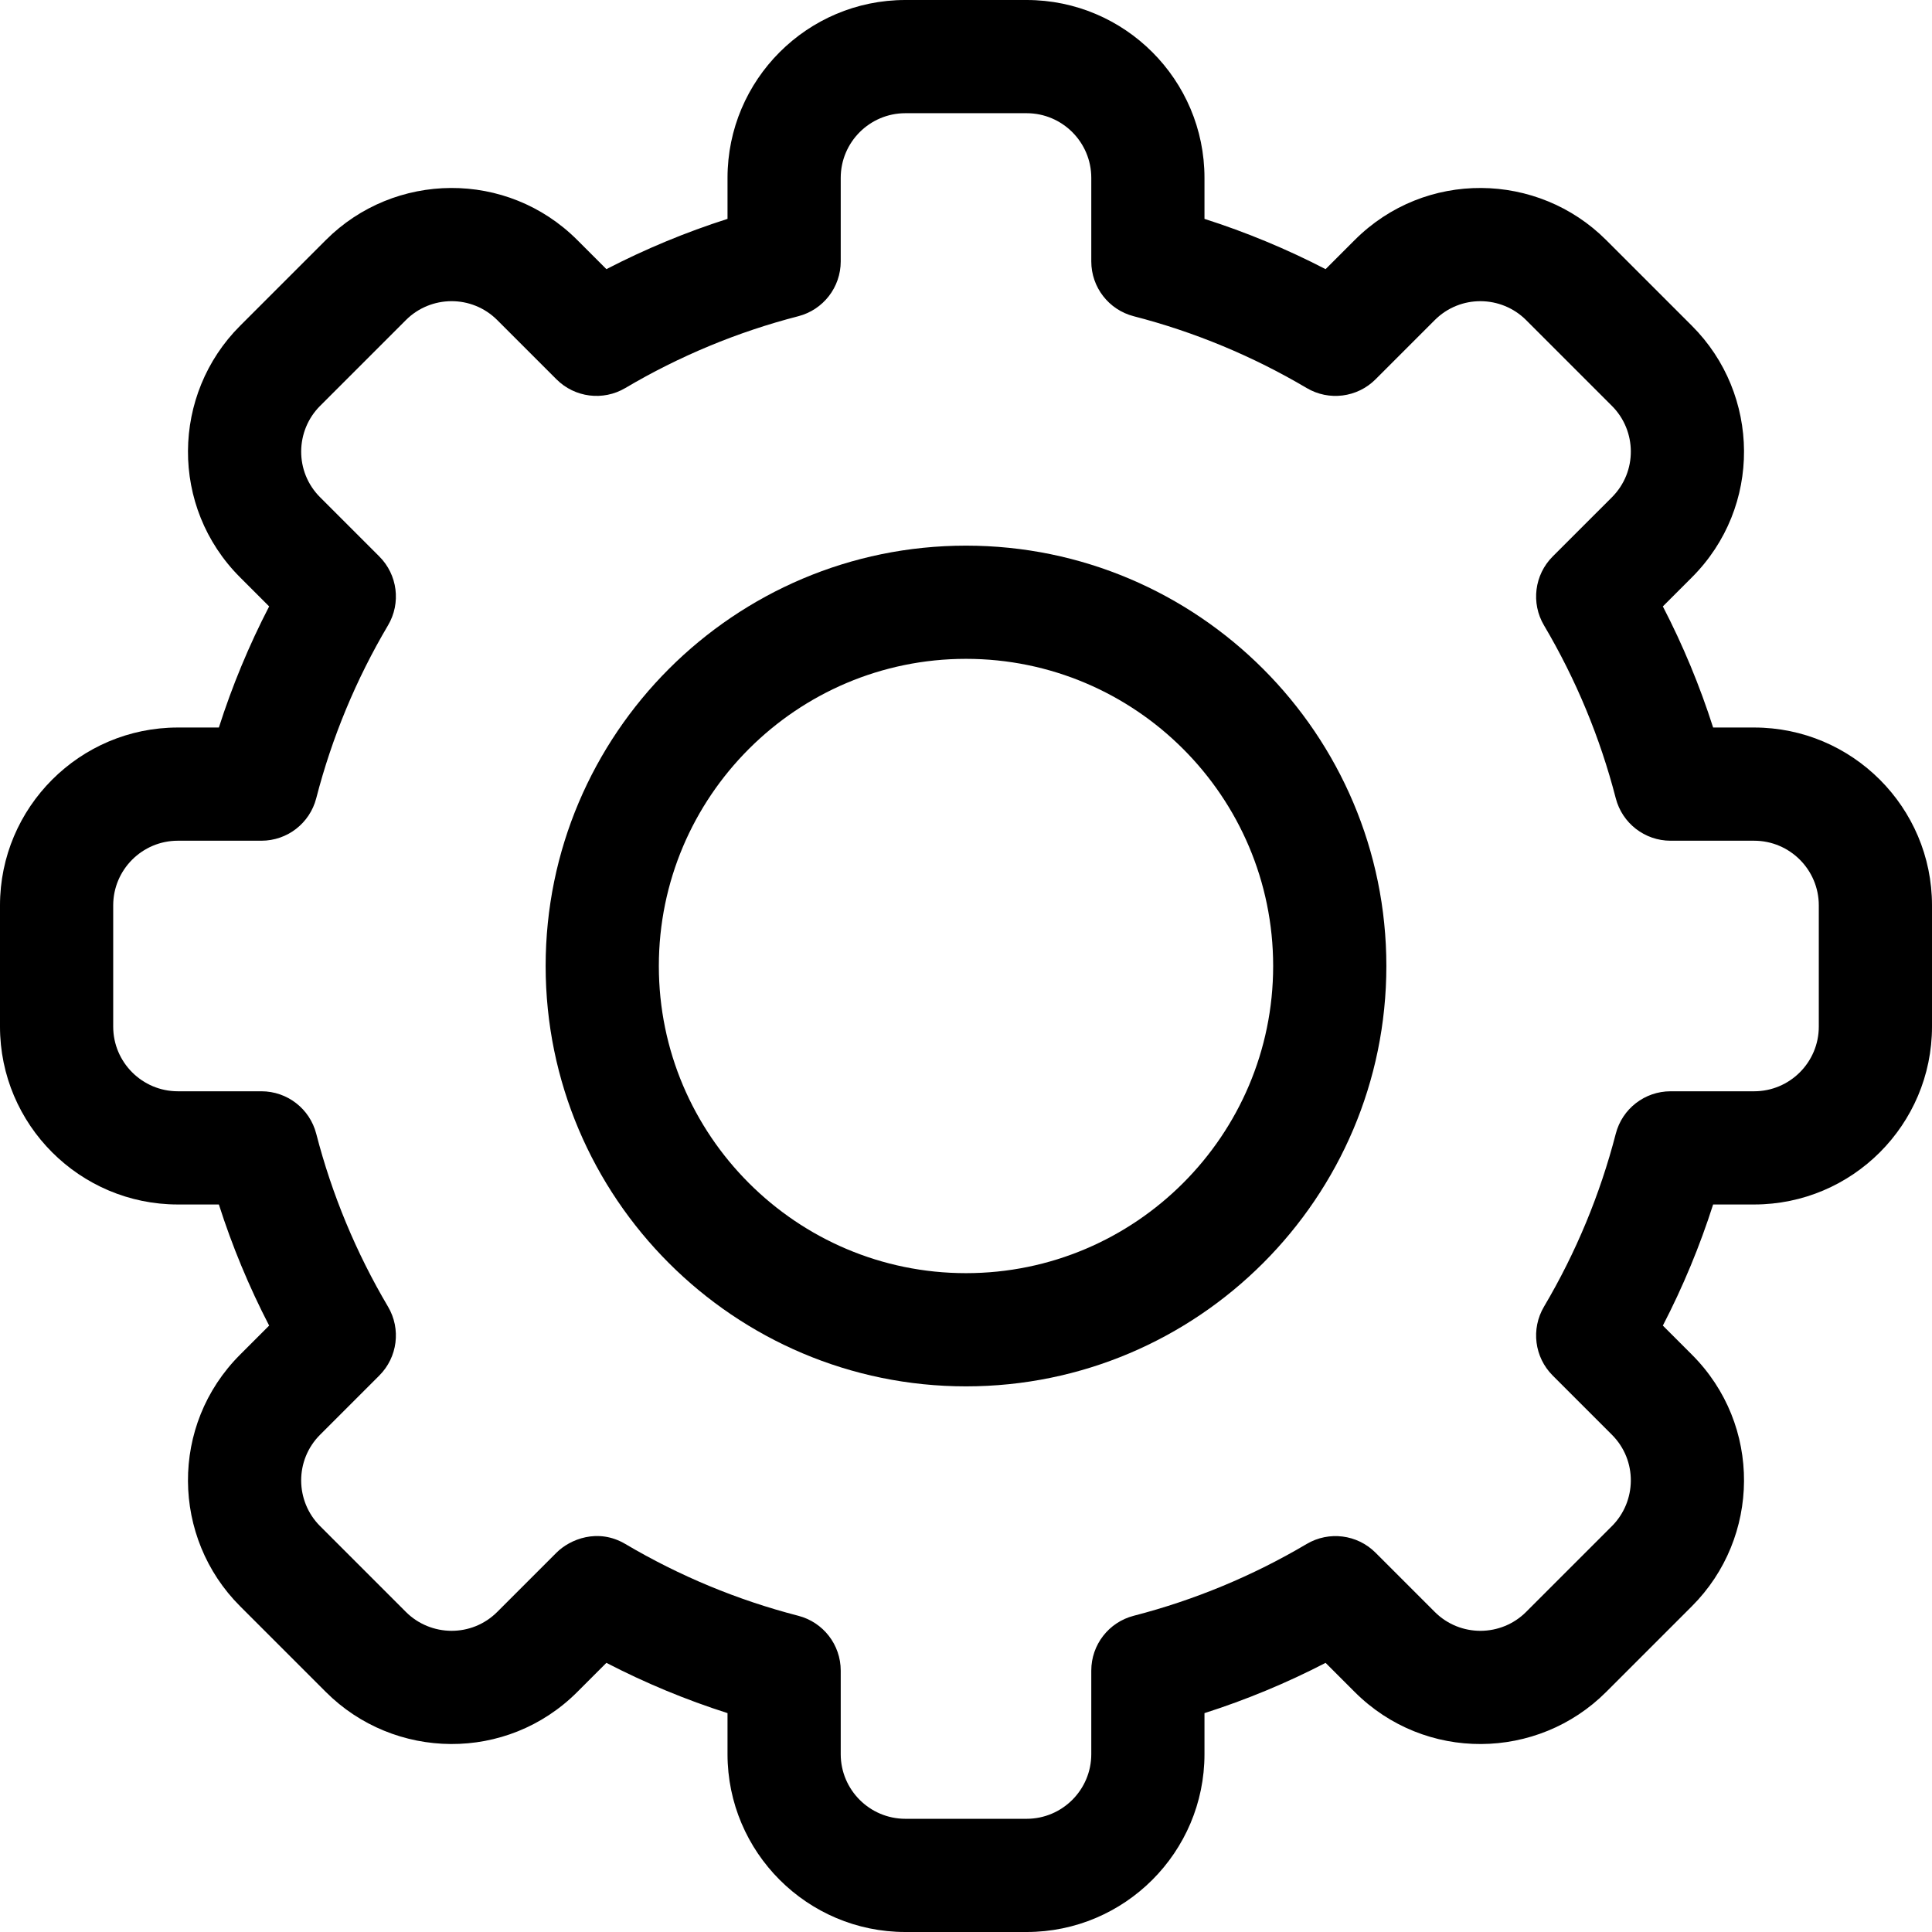
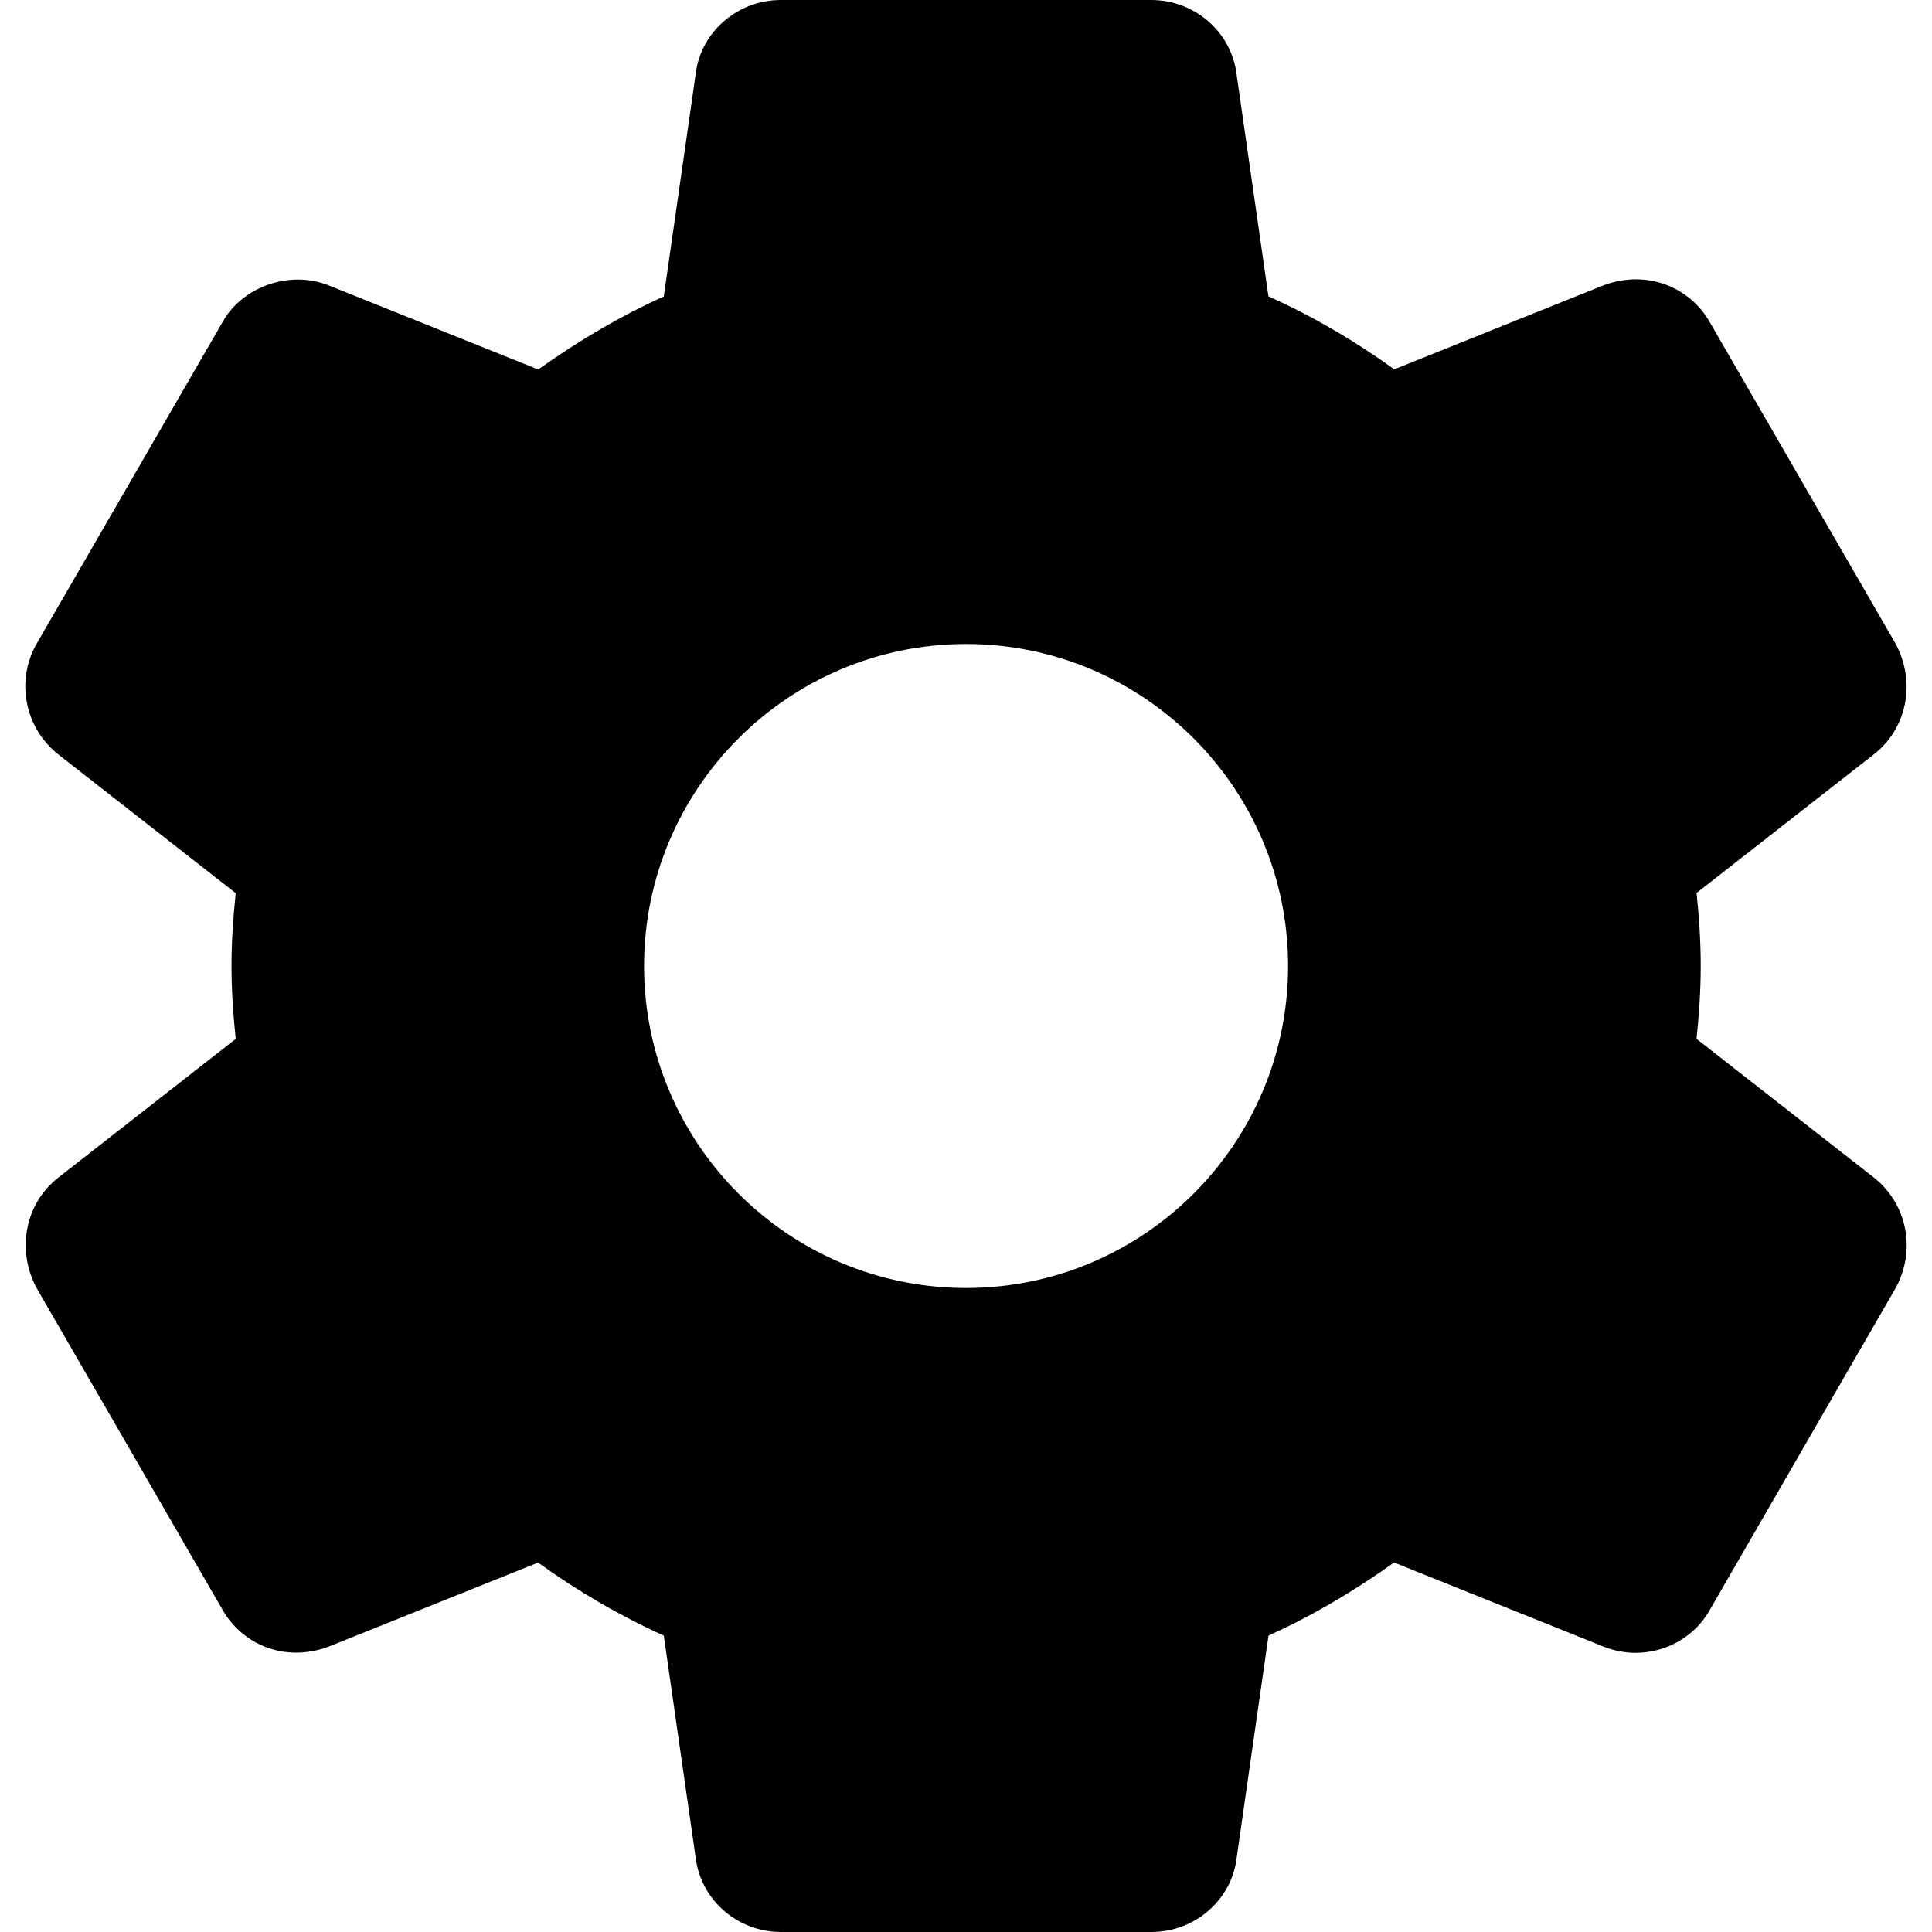
- <svg xmlns="http://www.w3.org/2000/svg" id="Layer_1" enable-background="new 0 0 512 512" height="512" viewBox="0 0 512 512" width="512">
-   <path d="m272.066 512h-32.133c-25.989 0-47.134-21.144-47.134-47.133v-10.871c-11.049-3.53-21.784-7.986-32.097-13.323l-7.704 7.704c-18.659 18.682-48.548 18.134-66.665-.007l-22.711-22.71c-18.149-18.129-18.671-48.008.006-66.665l7.698-7.698c-5.337-10.313-9.792-21.046-13.323-32.097h-10.87c-25.988 0-47.133-21.144-47.133-47.133v-32.134c0-25.989 21.145-47.133 47.134-47.133h10.87c3.531-11.05 7.986-21.784 13.323-32.097l-7.704-7.703c-18.666-18.646-18.151-48.528.006-66.665l22.713-22.712c18.159-18.184 48.041-18.638 66.664.006l7.697 7.697c10.313-5.336 21.048-9.792 32.097-13.323v-10.87c0-25.989 21.144-47.133 47.134-47.133h32.133c25.989 0 47.133 21.144 47.133 47.133v10.871c11.049 3.53 21.784 7.986 32.097 13.323l7.704-7.704c18.659-18.682 48.548-18.134 66.665.007l22.711 22.71c18.149 18.129 18.671 48.008-.006 66.665l-7.698 7.698c5.337 10.313 9.792 21.046 13.323 32.097h10.87c25.989 0 47.134 21.144 47.134 47.133v32.134c0 25.989-21.145 47.133-47.134 47.133h-10.87c-3.531 11.05-7.986 21.784-13.323 32.097l7.704 7.704c18.666 18.646 18.151 48.528-.006 66.665l-22.713 22.712c-18.159 18.184-48.041 18.638-66.664-.006l-7.697-7.697c-10.313 5.336-21.048 9.792-32.097 13.323v10.871c0 25.987-21.144 47.131-47.134 47.131zm-106.349-102.83c14.327 8.473 29.747 14.874 45.831 19.025 6.624 1.709 11.252 7.683 11.252 14.524v22.148c0 9.447 7.687 17.133 17.134 17.133h32.133c9.447 0 17.134-7.686 17.134-17.133v-22.148c0-6.841 4.628-12.815 11.252-14.524 16.084-4.151 31.504-10.552 45.831-19.025 5.895-3.486 13.4-2.538 18.243 2.305l15.688 15.689c6.764 6.772 17.626 6.615 24.224.007l22.727-22.726c6.582-6.574 6.802-17.438.006-24.225l-15.695-15.695c-4.842-4.842-5.79-12.348-2.305-18.242 8.473-14.326 14.873-29.746 19.024-45.831 1.71-6.624 7.684-11.251 14.524-11.251h22.147c9.447 0 17.134-7.686 17.134-17.133v-32.134c0-9.447-7.687-17.133-17.134-17.133h-22.147c-6.841 0-12.814-4.628-14.524-11.251-4.151-16.085-10.552-31.505-19.024-45.831-3.485-5.894-2.537-13.4 2.305-18.242l15.689-15.689c6.782-6.774 6.605-17.634.006-24.225l-22.725-22.725c-6.587-6.596-17.451-6.789-24.225-.006l-15.694 15.695c-4.842 4.843-12.35 5.791-18.243 2.305-14.327-8.473-29.747-14.874-45.831-19.025-6.624-1.709-11.252-7.683-11.252-14.524v-22.15c0-9.447-7.687-17.133-17.134-17.133h-32.133c-9.447 0-17.134 7.686-17.134 17.133v22.148c0 6.841-4.628 12.815-11.252 14.524-16.084 4.151-31.504 10.552-45.831 19.025-5.896 3.485-13.401 2.537-18.243-2.305l-15.688-15.689c-6.764-6.772-17.627-6.615-24.224-.007l-22.727 22.726c-6.582 6.574-6.802 17.437-.006 24.225l15.695 15.695c4.842 4.842 5.79 12.348 2.305 18.242-8.473 14.326-14.873 29.746-19.024 45.831-1.71 6.624-7.684 11.251-14.524 11.251h-22.148c-9.447.001-17.134 7.687-17.134 17.134v32.134c0 9.447 7.687 17.133 17.134 17.133h22.147c6.841 0 12.814 4.628 14.524 11.251 4.151 16.085 10.552 31.505 19.024 45.831 3.485 5.894 2.537 13.4-2.305 18.242l-15.689 15.689c-6.782 6.774-6.605 17.634-.006 24.225l22.725 22.725c6.587 6.596 17.451 6.789 24.225.006l15.694-15.695c3.568-3.567 10.991-6.594 18.244-2.304z" />
-   <path d="m256 367.4c-61.427 0-111.4-49.974-111.4-111.4s49.973-111.4 111.4-111.4 111.4 49.974 111.4 111.4-49.973 111.4-111.4 111.4zm0-192.8c-44.885 0-81.4 36.516-81.4 81.4s36.516 81.4 81.4 81.4 81.4-36.516 81.4-81.4-36.515-81.4-81.4-81.4z" />
+ <svg xmlns="http://www.w3.org/2000/svg" version="1.1" id="Layer_1" x="0px" y="0px" viewBox="0 0 512 512" style="enable-background:new 0 0 512 512;" xml:space="preserve">
+   <g>
+     <g>
+       <path d="M496.659,312.107l-47.061-36.8c0.597-5.675,1.109-12.309,1.109-19.328c0-7.019-0.491-13.653-1.109-19.328l47.104-36.821    c8.747-6.912,11.136-19.179,5.568-29.397L453.331,85.76c-5.227-9.557-16.683-14.464-28.309-10.176l-55.531,22.293    c-10.645-7.68-21.803-14.165-33.344-19.349l-8.448-58.901C326.312,8.448,316.584,0,305.086,0h-98.133    c-11.499,0-21.205,8.448-22.571,19.456l-8.469,59.115c-11.179,5.035-22.165,11.435-33.28,19.349l-55.68-22.357    C76.52,71.531,64.04,76.053,58.856,85.568L9.854,170.347c-5.781,9.771-3.392,22.464,5.547,29.547l47.061,36.8    c-0.747,7.189-1.109,13.44-1.109,19.307s0.363,12.117,1.109,19.328l-47.104,36.821c-8.747,6.933-11.115,19.2-5.547,29.397    l48.939,84.672c5.227,9.536,16.576,14.485,28.309,10.176l55.531-22.293c10.624,7.659,21.781,14.144,33.323,19.349l8.448,58.88    C185.747,503.552,195.454,512,206.974,512h98.133c11.499,0,21.227-8.448,22.592-19.456l8.469-59.093    c11.179-5.056,22.144-11.435,33.28-19.371l55.68,22.357c2.688,1.045,5.483,1.579,8.363,1.579c8.277,0,15.893-4.523,19.733-11.563    l49.152-85.12C507.838,331.349,505.448,319.083,496.659,312.107z M256.019,341.333c-47.061,0-85.333-38.272-85.333-85.333    s38.272-85.333,85.333-85.333s85.333,38.272,85.333,85.333S303.08,341.333,256.019,341.333z" />
+     </g>
+   </g>
+   <g>
+ </g>
+   <g>
+ </g>
+   <g>
+ </g>
+   <g>
+ </g>
+   <g>
+ </g>
+   <g>
+ </g>
+   <g>
+ </g>
+   <g>
+ </g>
+   <g>
+ </g>
+   <g>
+ </g>
+   <g>
+ </g>
+   <g>
+ </g>
+   <g>
+ </g>
+   <g>
+ </g>
+   <g>
+ </g>
</svg>
